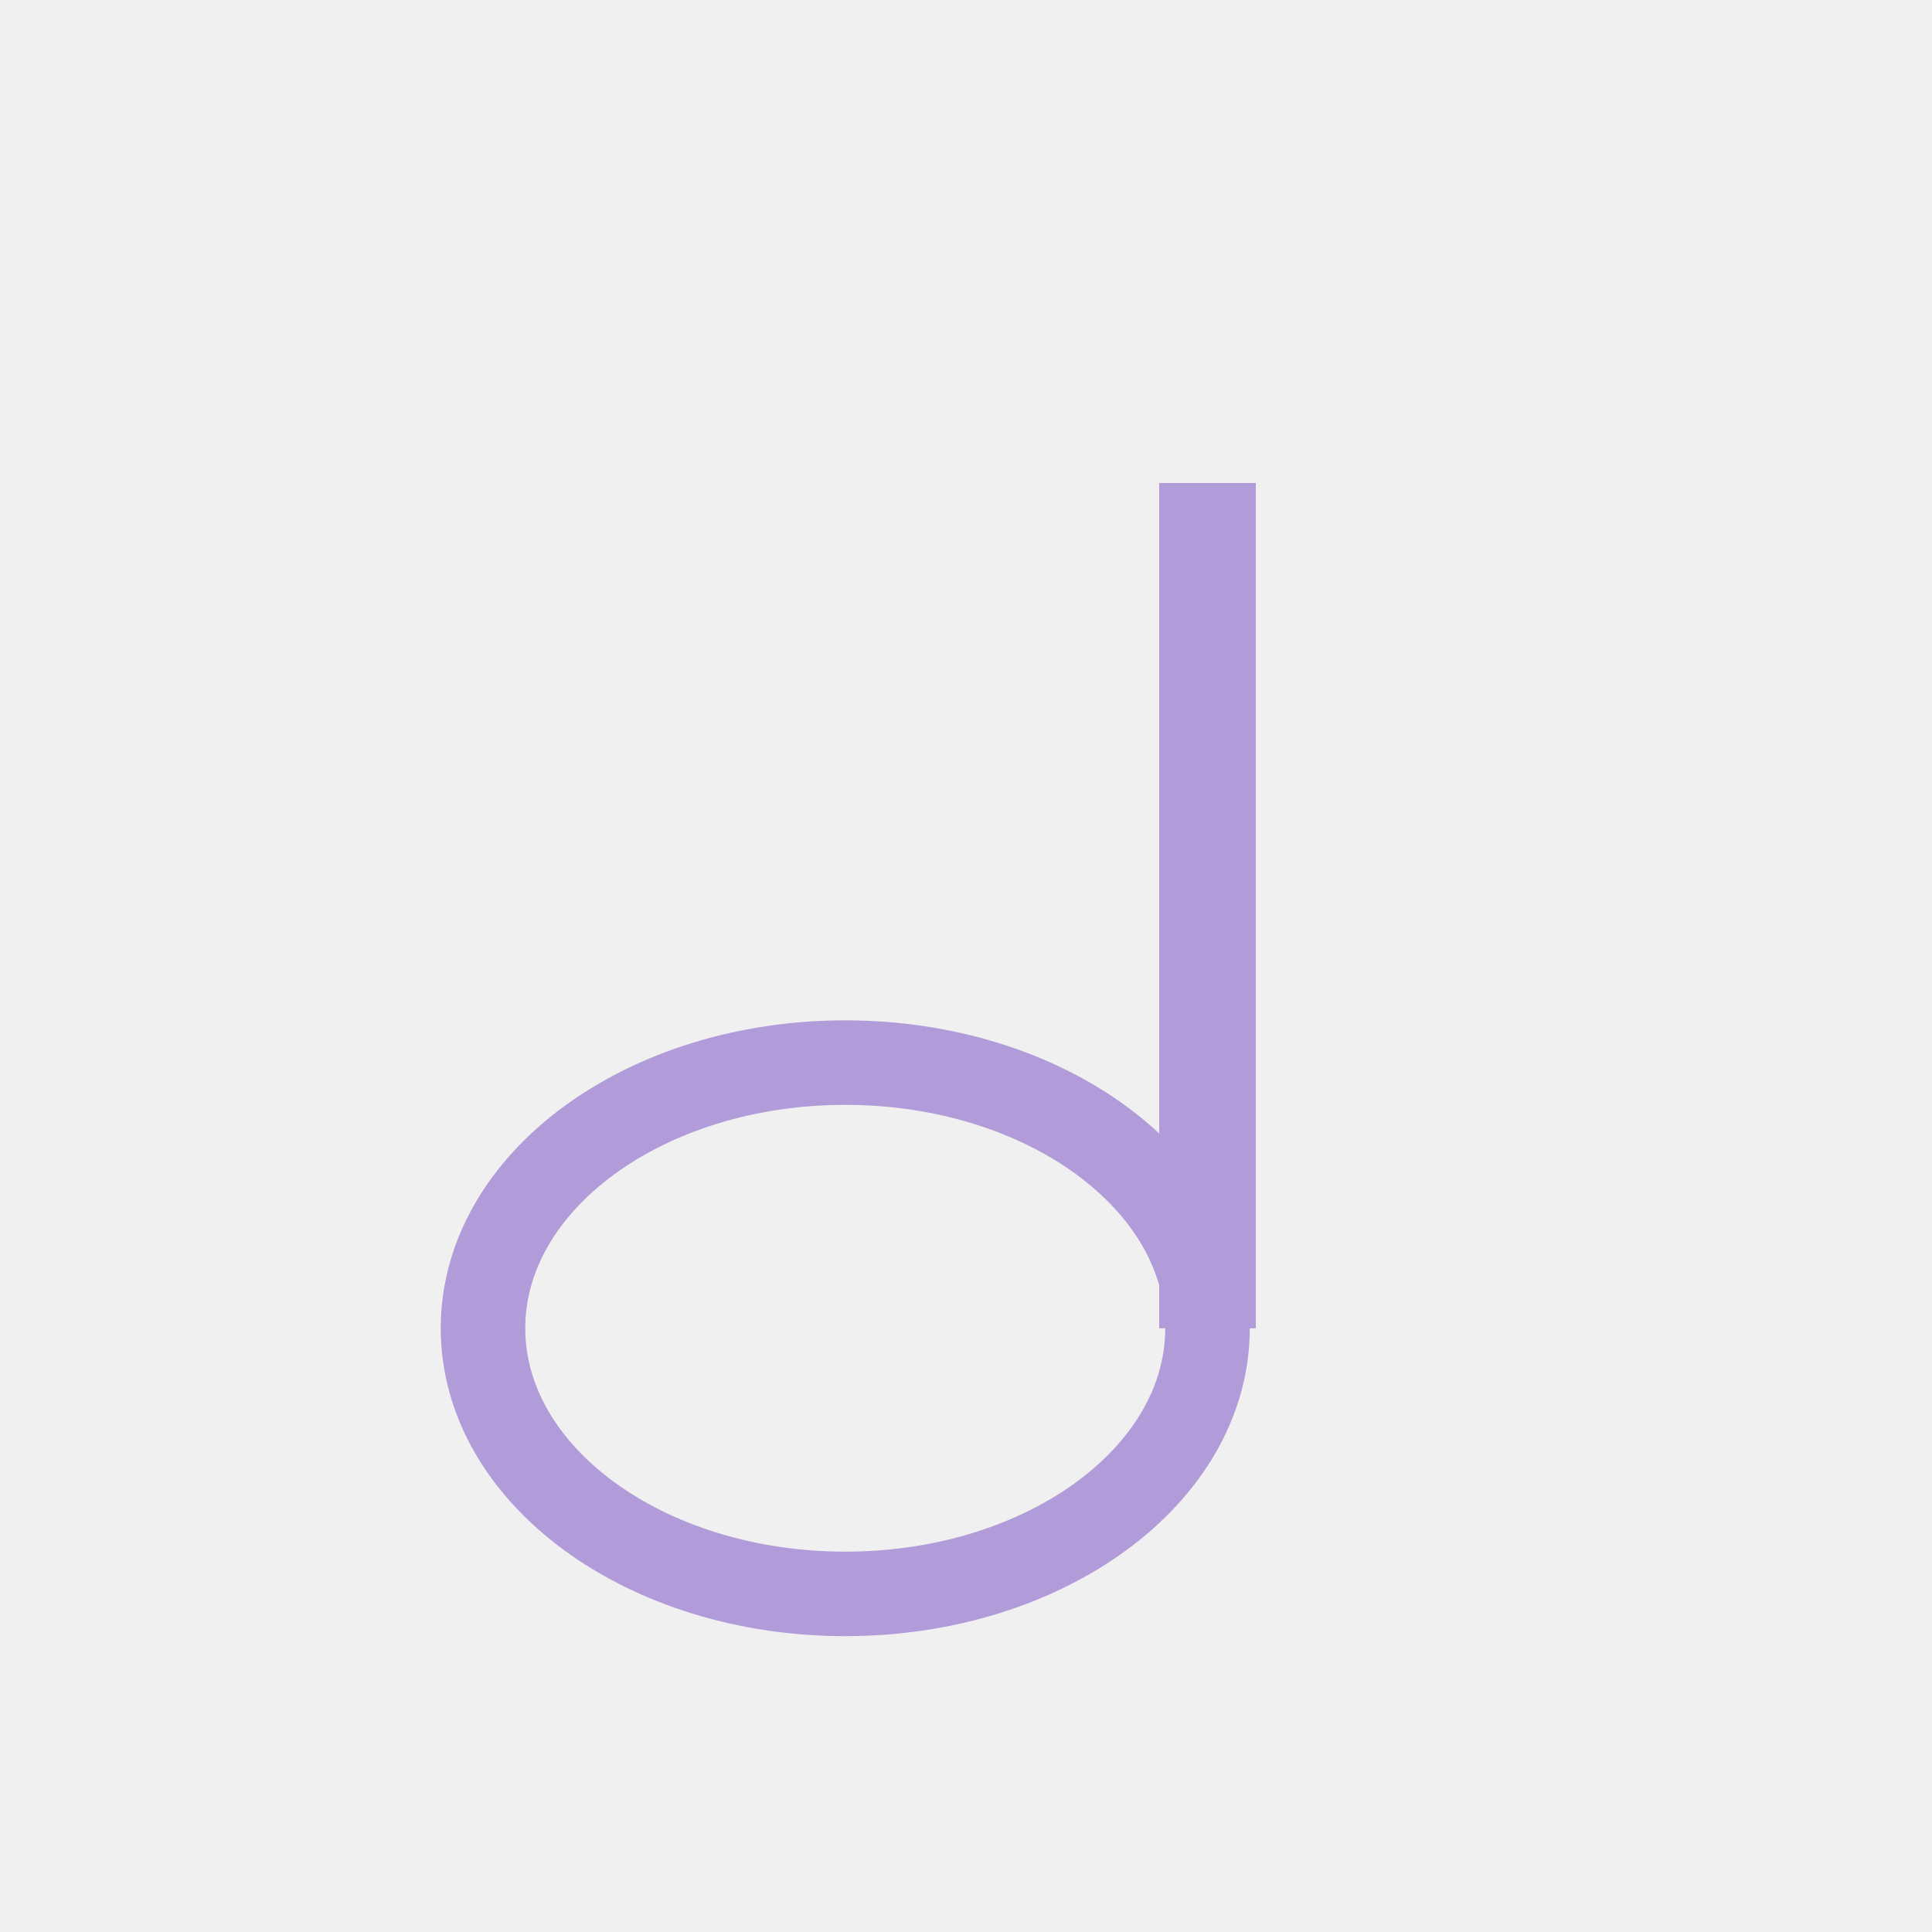
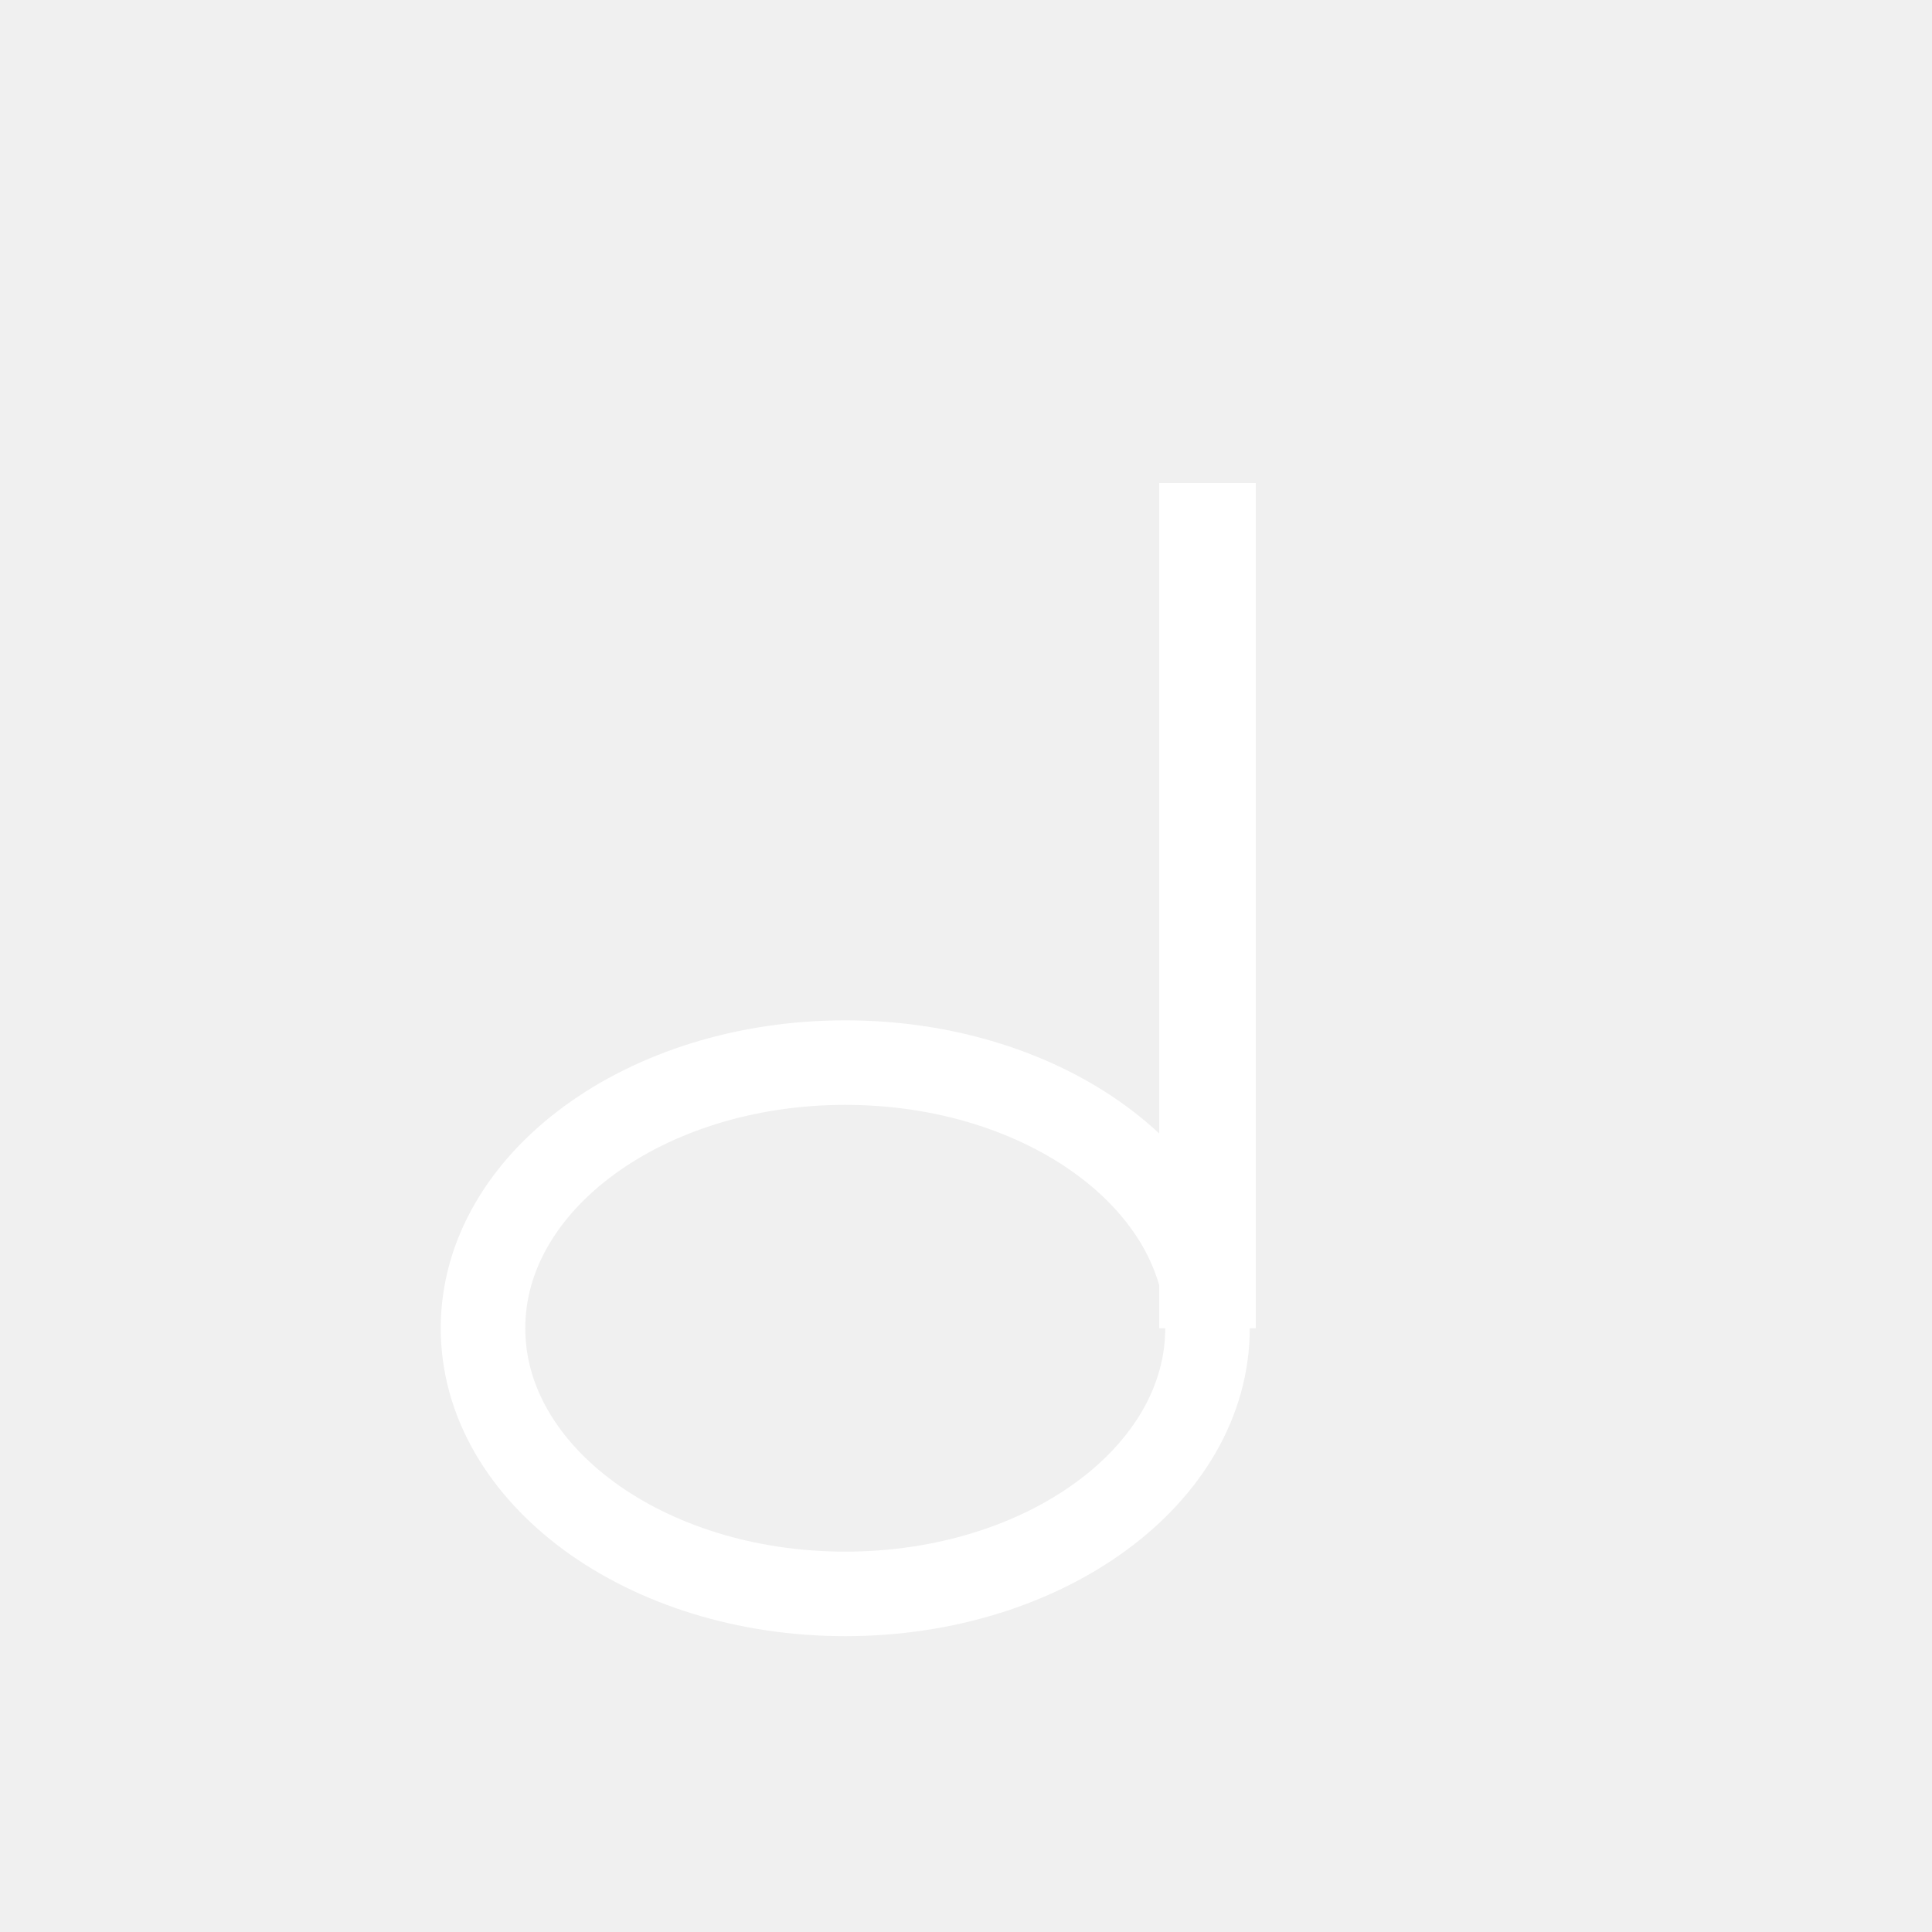
<svg xmlns="http://www.w3.org/2000/svg" width="80" height="80" viewBox="0 0 80 80">
-   <ellipse cx="35" cy="55" rx="15" ry="11" fill="none" stroke="#B19CD9" stroke-width="3.5" />
-   <rect x="48" y="20" width="4" height="35" fill="#B19CD9" />
+   <ellipse cx="35" cy="55" rx="15" ry="11" fill="none" stroke="#FFFFFF" stroke-width="3.5" />
+   <rect x="48" y="20" width="4" height="35" fill="#FFFFFF" />
</svg>
